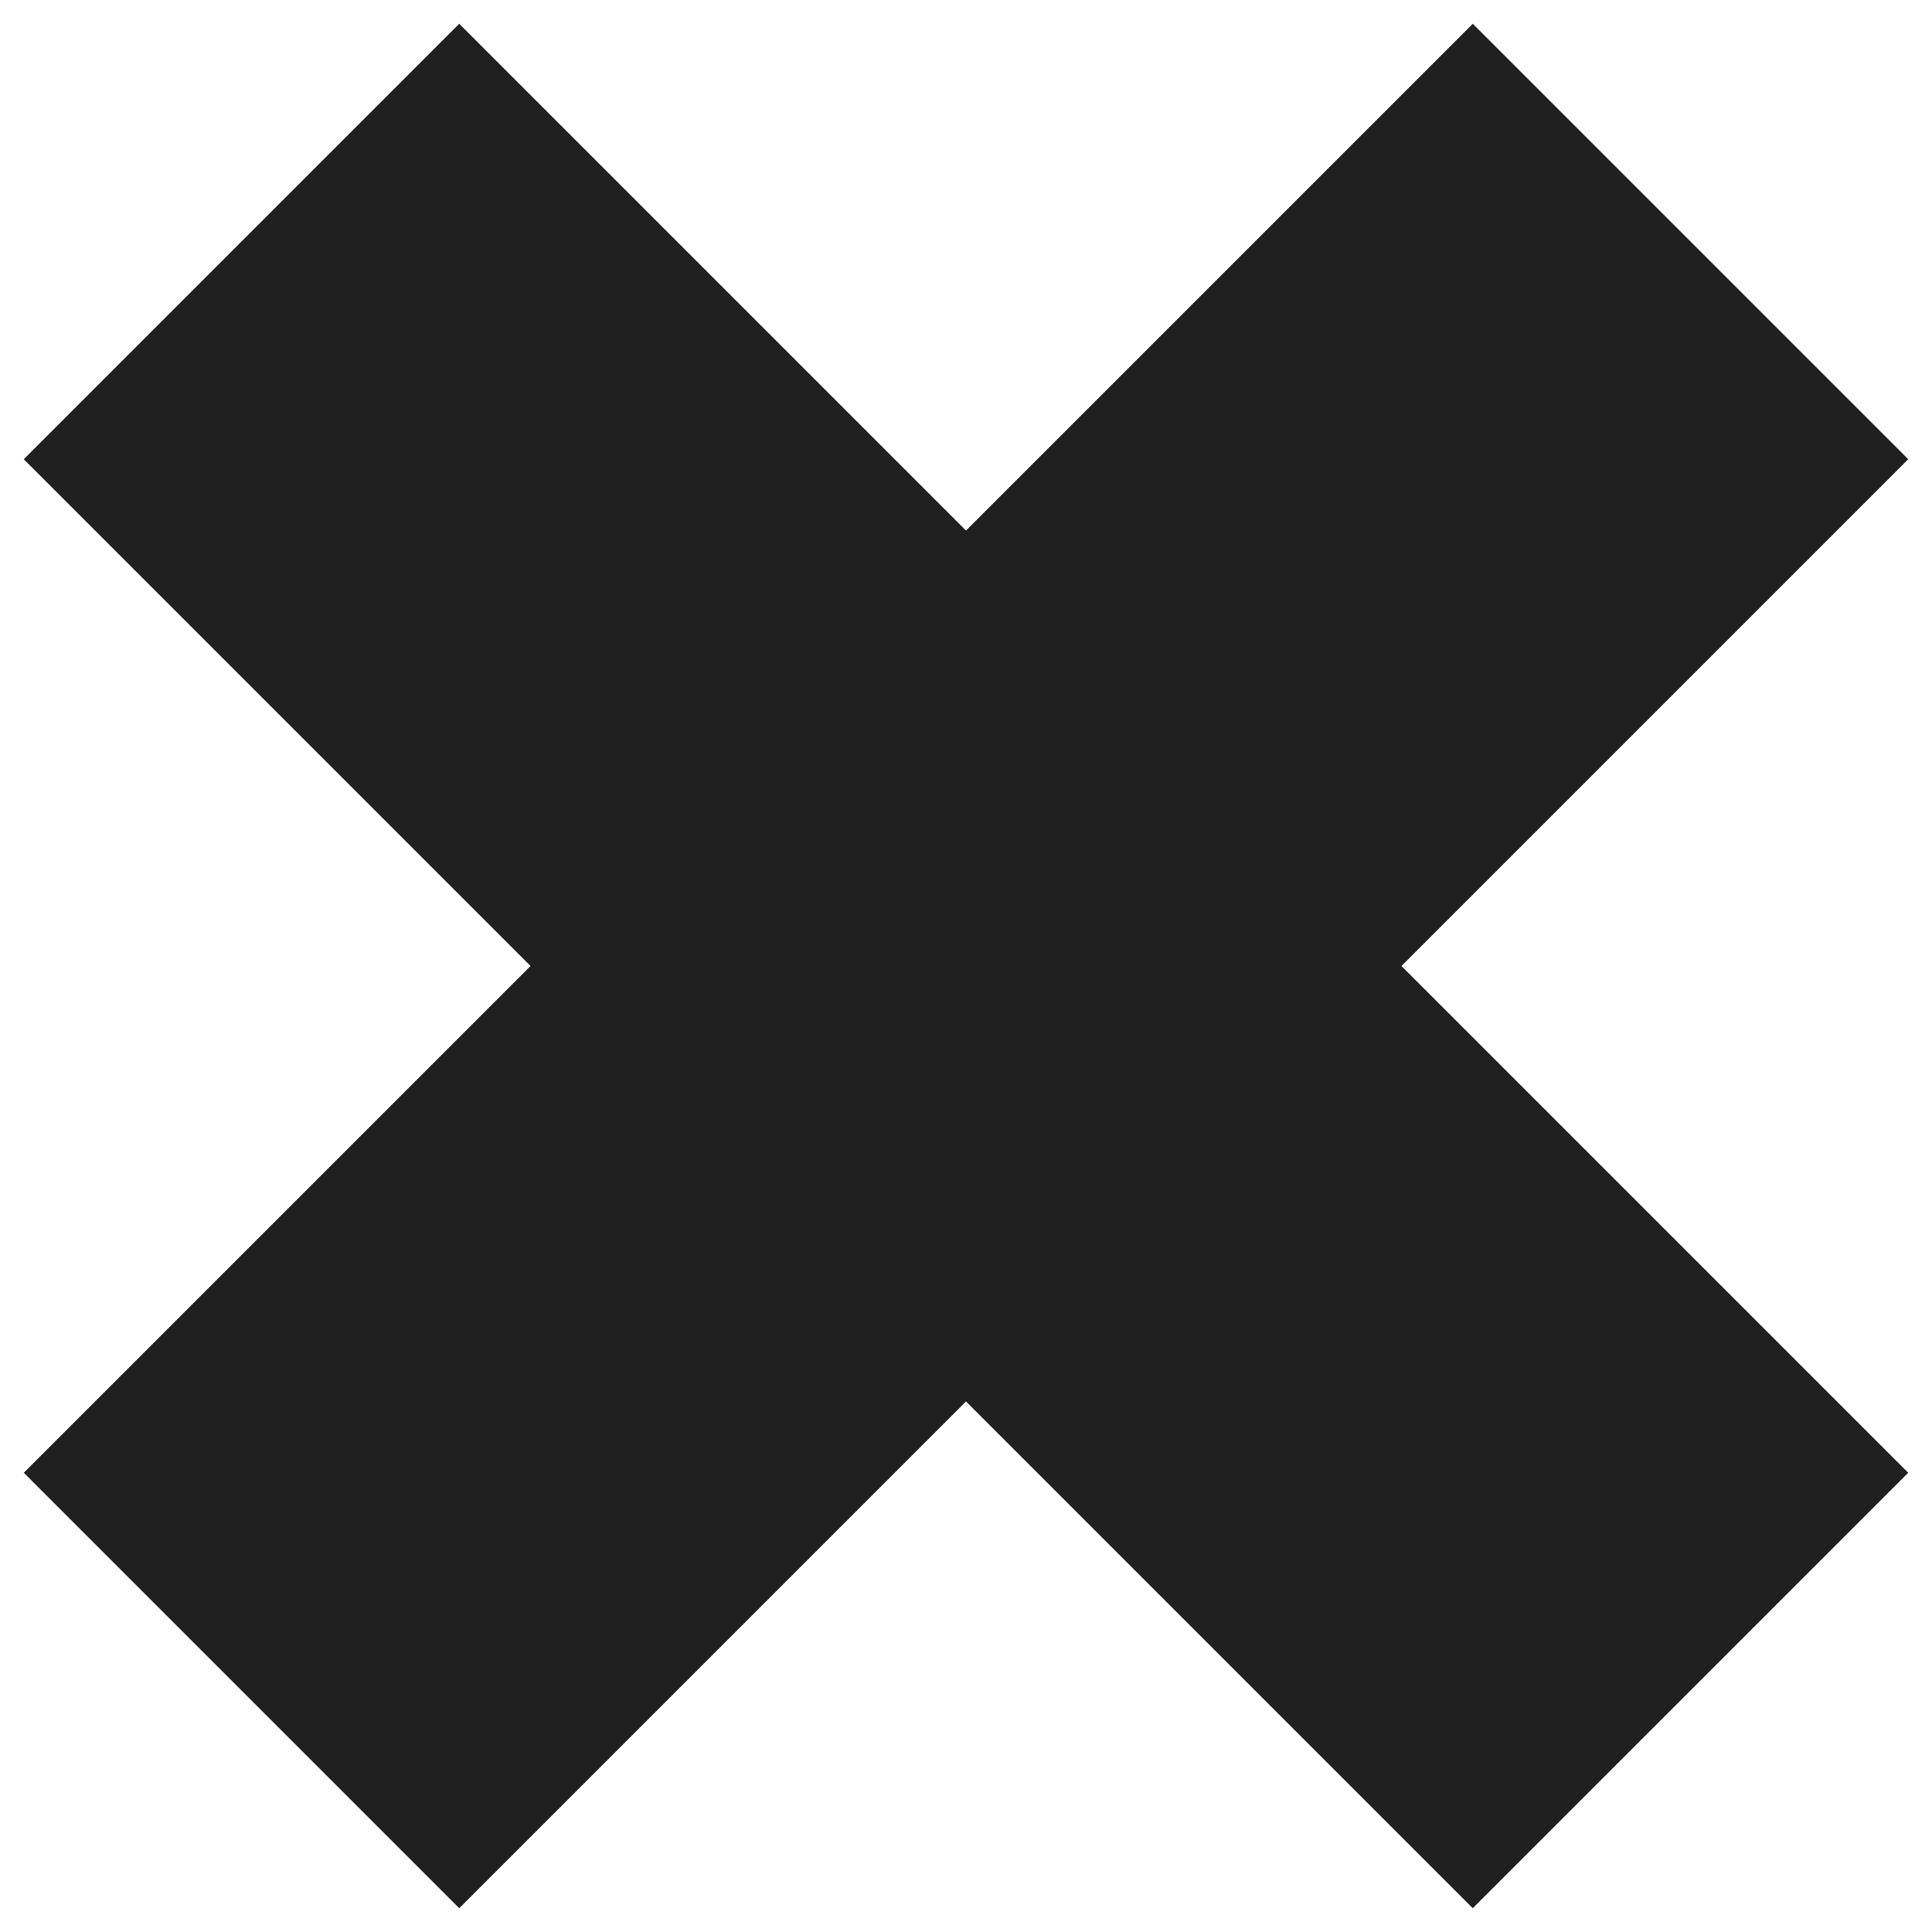
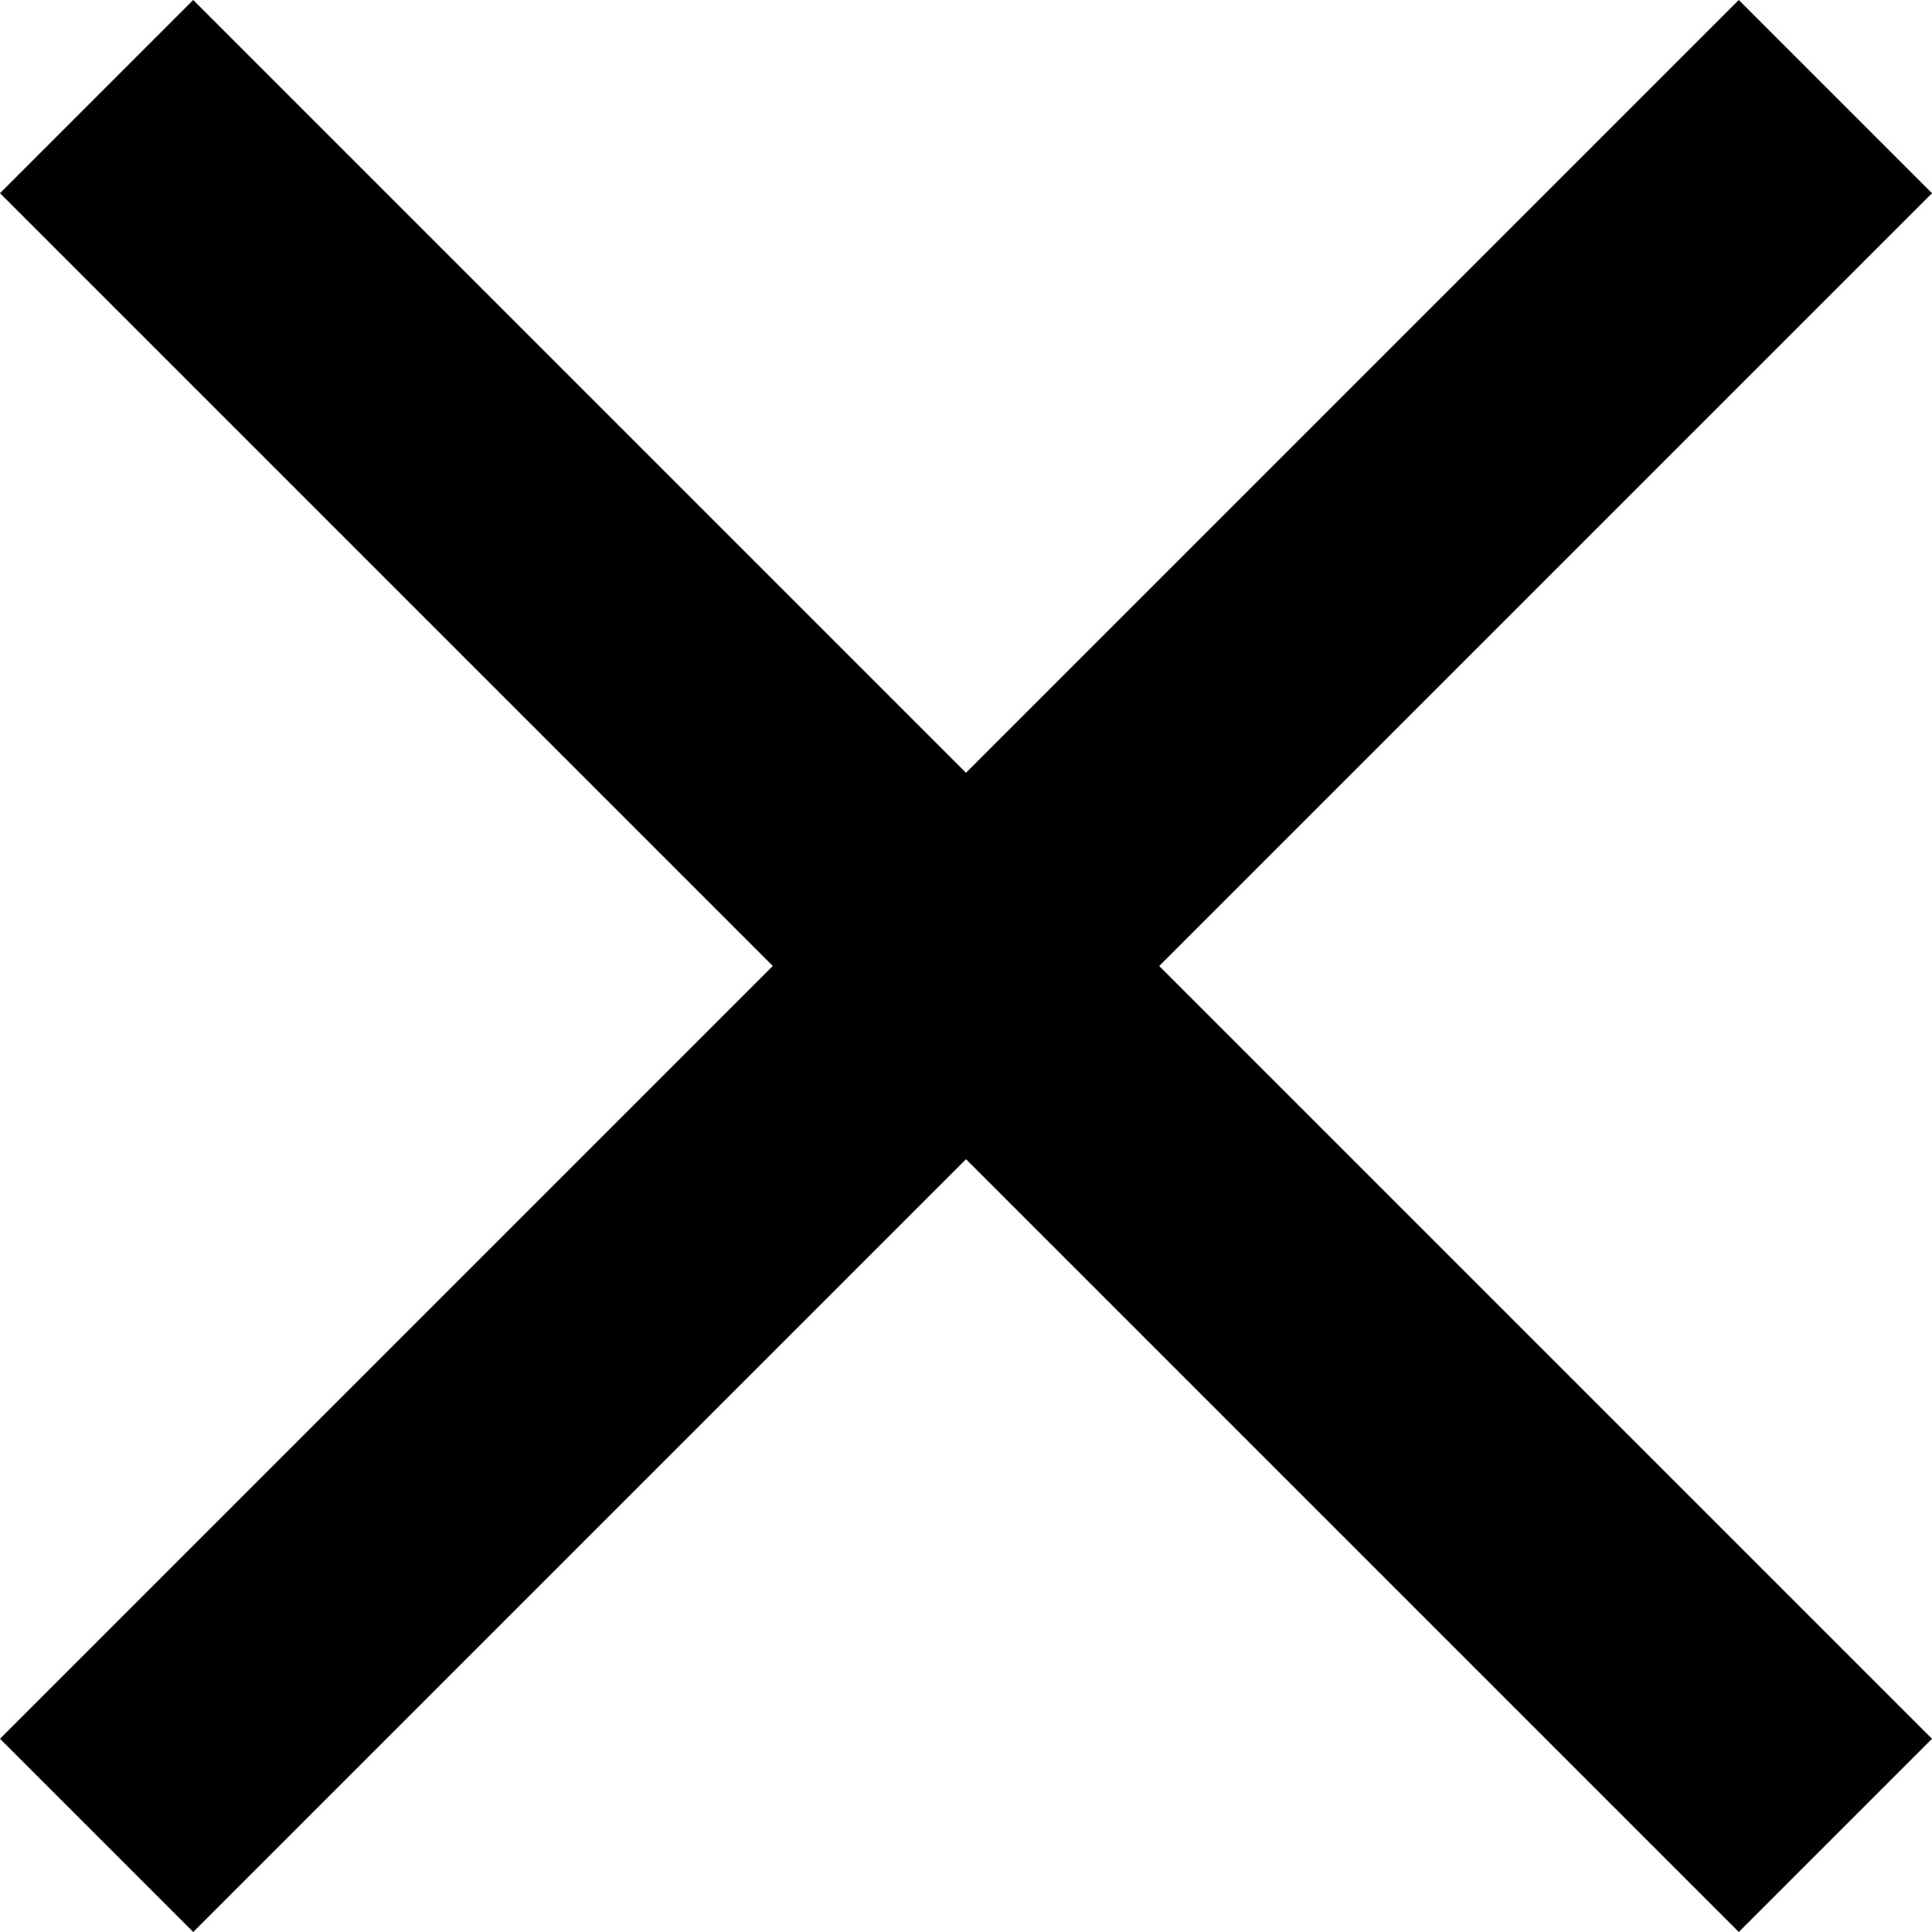
- <svg xmlns="http://www.w3.org/2000/svg" width="16" height="16" viewBox="0 0 16 16" id="svg2" version="1.1">
-   <defs id="defs4" />
-   <g id="layer1" transform="translate(0,-1036.362)">
-     <path style="fill:none;fill-rule:evenodd;stroke:#202020;stroke-width:5.1;stroke-linecap:butt;stroke-linejoin:miter;stroke-opacity:1;stroke-miterlimit:4;stroke-dasharray:none" d="m 2,1038.362 12,12" id="path4152" />
-     <path style="fill:none;fill-rule:evenodd;stroke:#202020;stroke-width:5.1;stroke-linecap:butt;stroke-linejoin:miter;stroke-opacity:1;stroke-miterlimit:4;stroke-dasharray:none" d="m 2,1050.362 12,-12" id="path4154" />
+ <svg xmlns="http://www.w3.org/2000/svg" height="14px" version="1.1" viewBox="0 0 14 14" width="14px">
+   <defs />
+   <g fill="none" fill-rule="evenodd" id="Page-1" stroke="none" stroke-width="1">
+     <g fill="#000000" id="Core" transform="translate(-341, -89)">
+       <g id="close" transform="translate(341, 89)">
+         <path d="M14,1.4 L12.6,0 L7,5.6 L1.4,0 L0,1.4 L5.6,7 L0,12.6 L1.4,14 L7,8.4 L12.6,14 L14,12.6 L8.4,7 L14,1.4 Z" id="Shape" />
+       </g>
+     </g>
  </g>
</svg>
